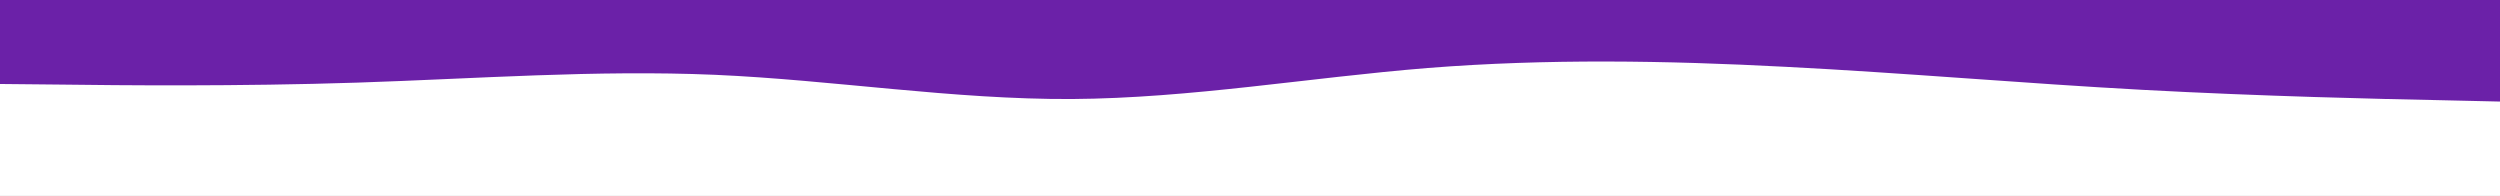
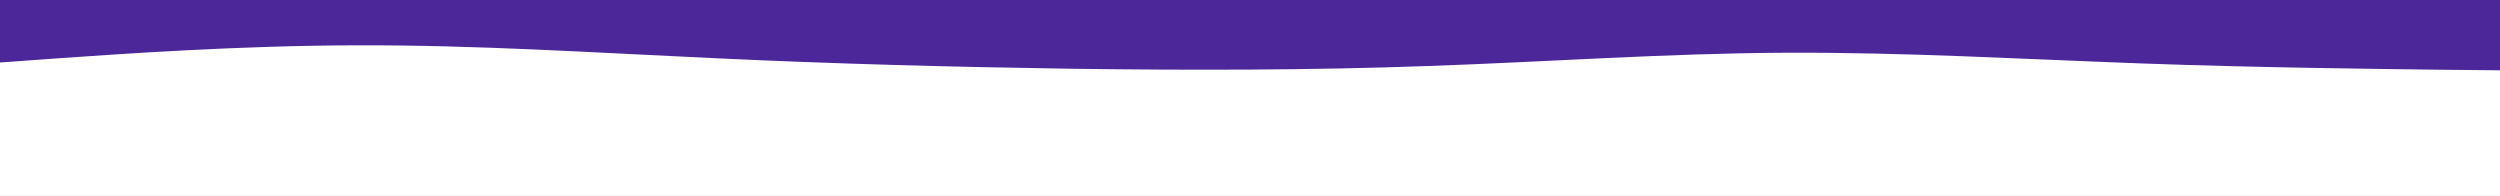
<svg xmlns="http://www.w3.org/2000/svg" id="visual" viewBox="0 0 1280 100" width="1280" height="100" version="1.1">
  <rect x="0" y="0" width="1280" height="100" fill="#FFFFFF" />
-   <path d="M0 43L30.5 43.3C61 43.7 122 44.3 183 42.3C244 40.3 305 35.7 366 38.3C427 41 488 51 548.8 50.7C609.7 50.3 670.3 39.7 731.2 34.8C792 30 853 31 914 34.2C975 37.3 1036 42.7 1097 46C1158 49.3 1219 50.7 1249.5 51.3L1280 52L1280 0L1249.5 0C1219 0 1158 0 1097 0C1036 0 975 0 914 0C853 0 792 0 731.2 0C670.3 0 609.7 0 548.8 0C488 0 427 0 366 0C305 0 244 0 183 0C122 0 61 0 30.5 0L0 0Z" fill="#6b21a8" stroke-linecap="round" stroke-linejoin="miter" />
+   <path d="M0 32L30.5 29.8C61 27.7 122 23.3 183 23.2C244 23 305 27 366 29.8C427 32.7 488 34.3 548.8 35.2C609.7 36 670.3 36 731.2 33.8C792 31.7 853 27.3 914 27C975 26.7 1036 30.3 1097 32.5C1158 34.7 1219 35.3 1249.5 35.7L1280 36L1280 0L1249.5 0C1219 0 1158 0 1097 0C1036 0 975 0 914 0C853 0 792 0 731.2 0C670.3 0 609.7 0 548.8 0C488 0 427 0 366 0C305 0 244 0 183 0C122 0 61 0 30.5 0L0 0Z" fill="#4c2799" stroke-linecap="round" stroke-linejoin="miter" />
</svg>
